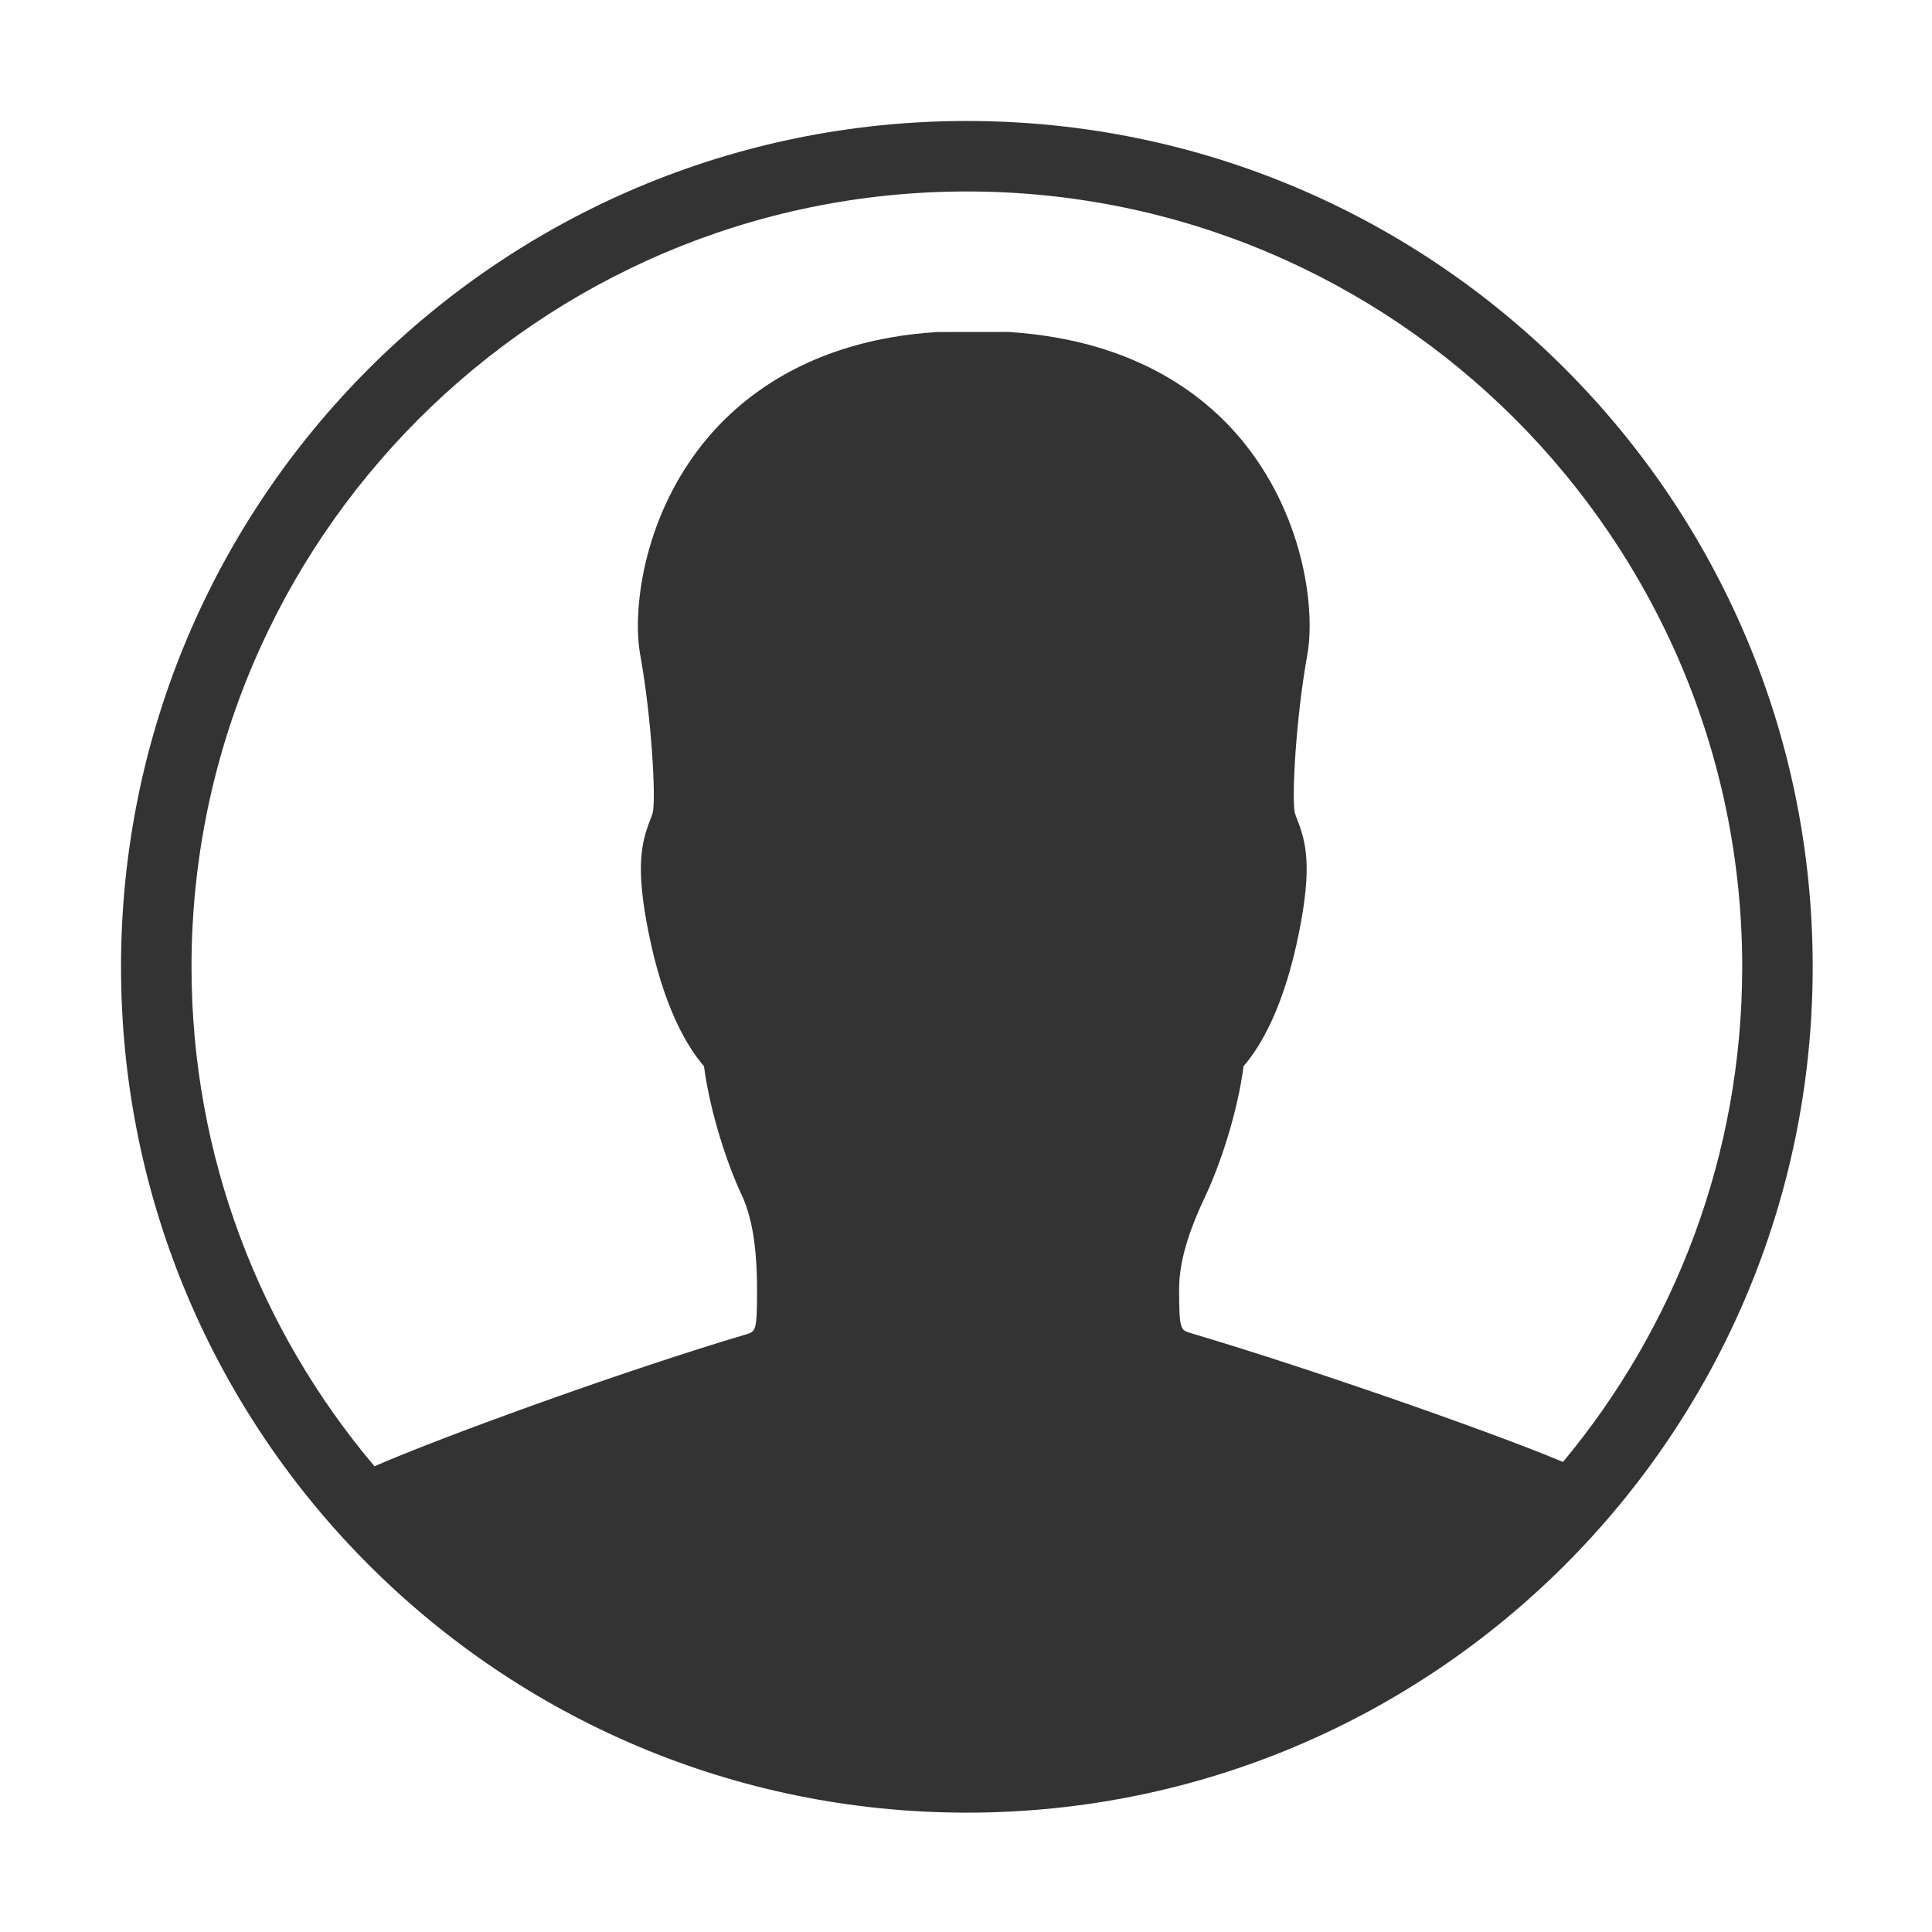
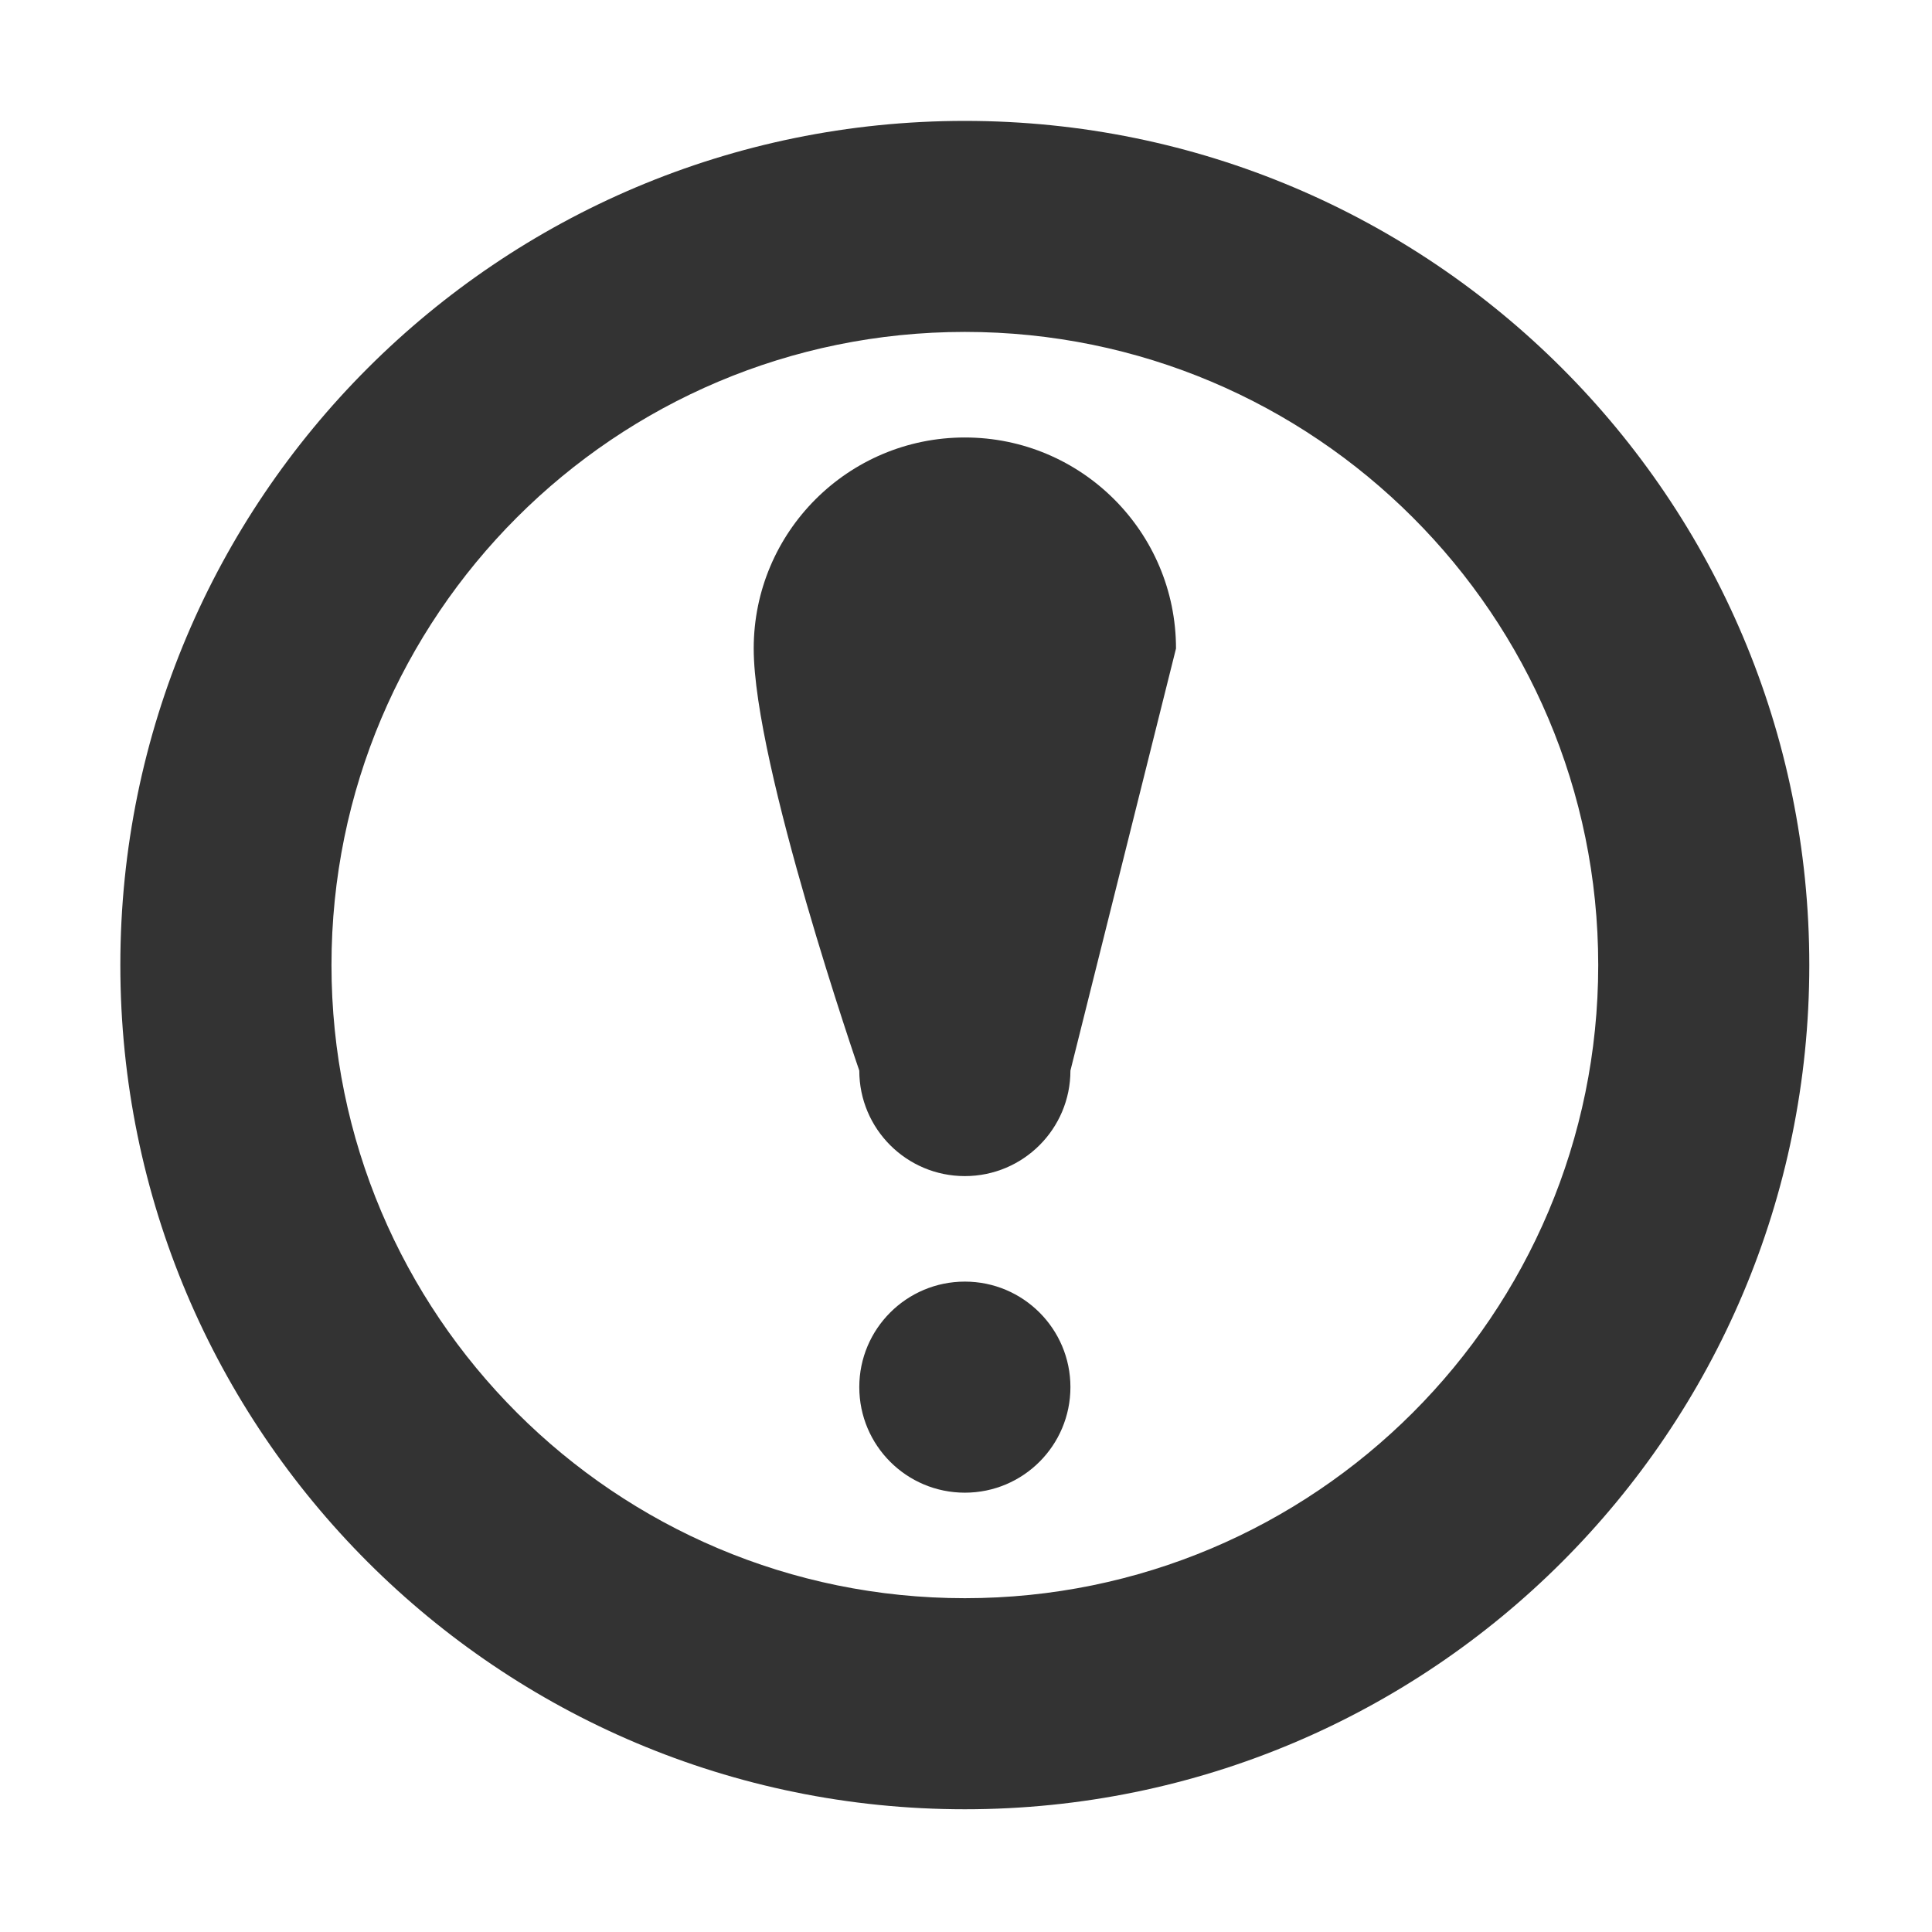
- <svg xmlns="http://www.w3.org/2000/svg" class="icon" width="200px" height="200.00px" viewBox="0 0 1024 1024" version="1.1">
-   <path fill="#333333" d="M512.456 64.123c-247.596 0-448.311 200.695-448.311 448.31 0 247.61 200.715 448.309 448.311 448.309 247.613 0 448.309-200.698 448.309-448.309C960.765 264.818 760.07 64.123 512.456 64.123zM828.421 774.859c-40.97-17.11-137.706-50.676-197.556-68.352-5.127-1.605-5.91-1.86-5.91-23.112 0-17.549 7.203-35.224 14.246-50.183 7.64-16.254 16.689-43.581 19.92-68.097 9.103-10.543 21.471-31.338 29.406-70.979 6.986-34.933 3.721-47.647-0.894-59.577-0.492-1.26-1.004-2.498-1.35-3.741-1.752-8.19 0.638-50.749 6.622-83.765 4.14-22.656-1.039-70.832-32.233-110.692-19.7-25.191-57.409-56.112-126.252-60.416l-37.76 0.037c-67.675 4.268-105.383 35.189-125.083 60.379-31.193 39.861-36.373 88.036-32.253 110.675 6.001 33.033 8.391 75.593 6.676 83.622-0.381 1.404-0.894 2.643-1.386 3.903-4.615 11.93-7.882 24.644-0.895 59.577 7.936 39.641 20.302 60.435 29.405 70.979 3.232 24.517 12.28 51.843 19.921 68.097 5.601 11.894 8.211 28.074 8.211 50.948 0 21.252-0.786 21.508-5.581 23.024-61.913 18.276-160.455 53.883-197.195 69.975-60.434-71.566-96.973-163.939-96.973-264.725 0-226.601 184.353-410.953 410.952-410.953 226.6 0 410.951 184.352 410.951 410.953C923.406 612.124 887.688 703.624 828.421 774.859z" />
+ <svg xmlns="http://www.w3.org/2000/svg" t="1498468399906" class="icon" style="" viewBox="0 0 1024 1024" version="1.1" p-id="4323" width="210" height="210">
+   <defs>
+     <style type="text/css" />
+   </defs>
+   <path d="M511.395 958.951c-247.187 0-447.613-200.323-447.613-447.438 0-247.111 200.426-447.434 447.613-447.434 247.183 0 447.573 200.323 447.573 447.434C958.967 758.628 758.577 958.951 511.395 958.951zM511.395 175.919c-185.424 0-335.702 150.242-335.702 335.595 0 185.321 150.278 335.563 335.702 335.563 185.385 0 335.698-150.242 335.698-335.563C847.092 326.16 696.78 175.919 511.395 175.919zM511.395 623.356c-30.918 0-55.955-25.041-55.955-55.92 0 0-55.959-161.958-55.959-223.719 0-61.762 50.081-111.843 111.915-111.843 61.794 0 111.911 50.082 111.911 111.843L567.35 567.437C567.35 598.316 542.31 623.356 511.395 623.356zM511.395 679.277c30.915 0 55.955 25.076 55.955 55.92 0 30.918-25.04 55.955-55.955 55.955-30.918 0-55.955-25.037-55.955-55.955C455.439 704.353 480.477 679.277 511.395 679.277z" p-id="4324" fill="#333333" />
</svg>
